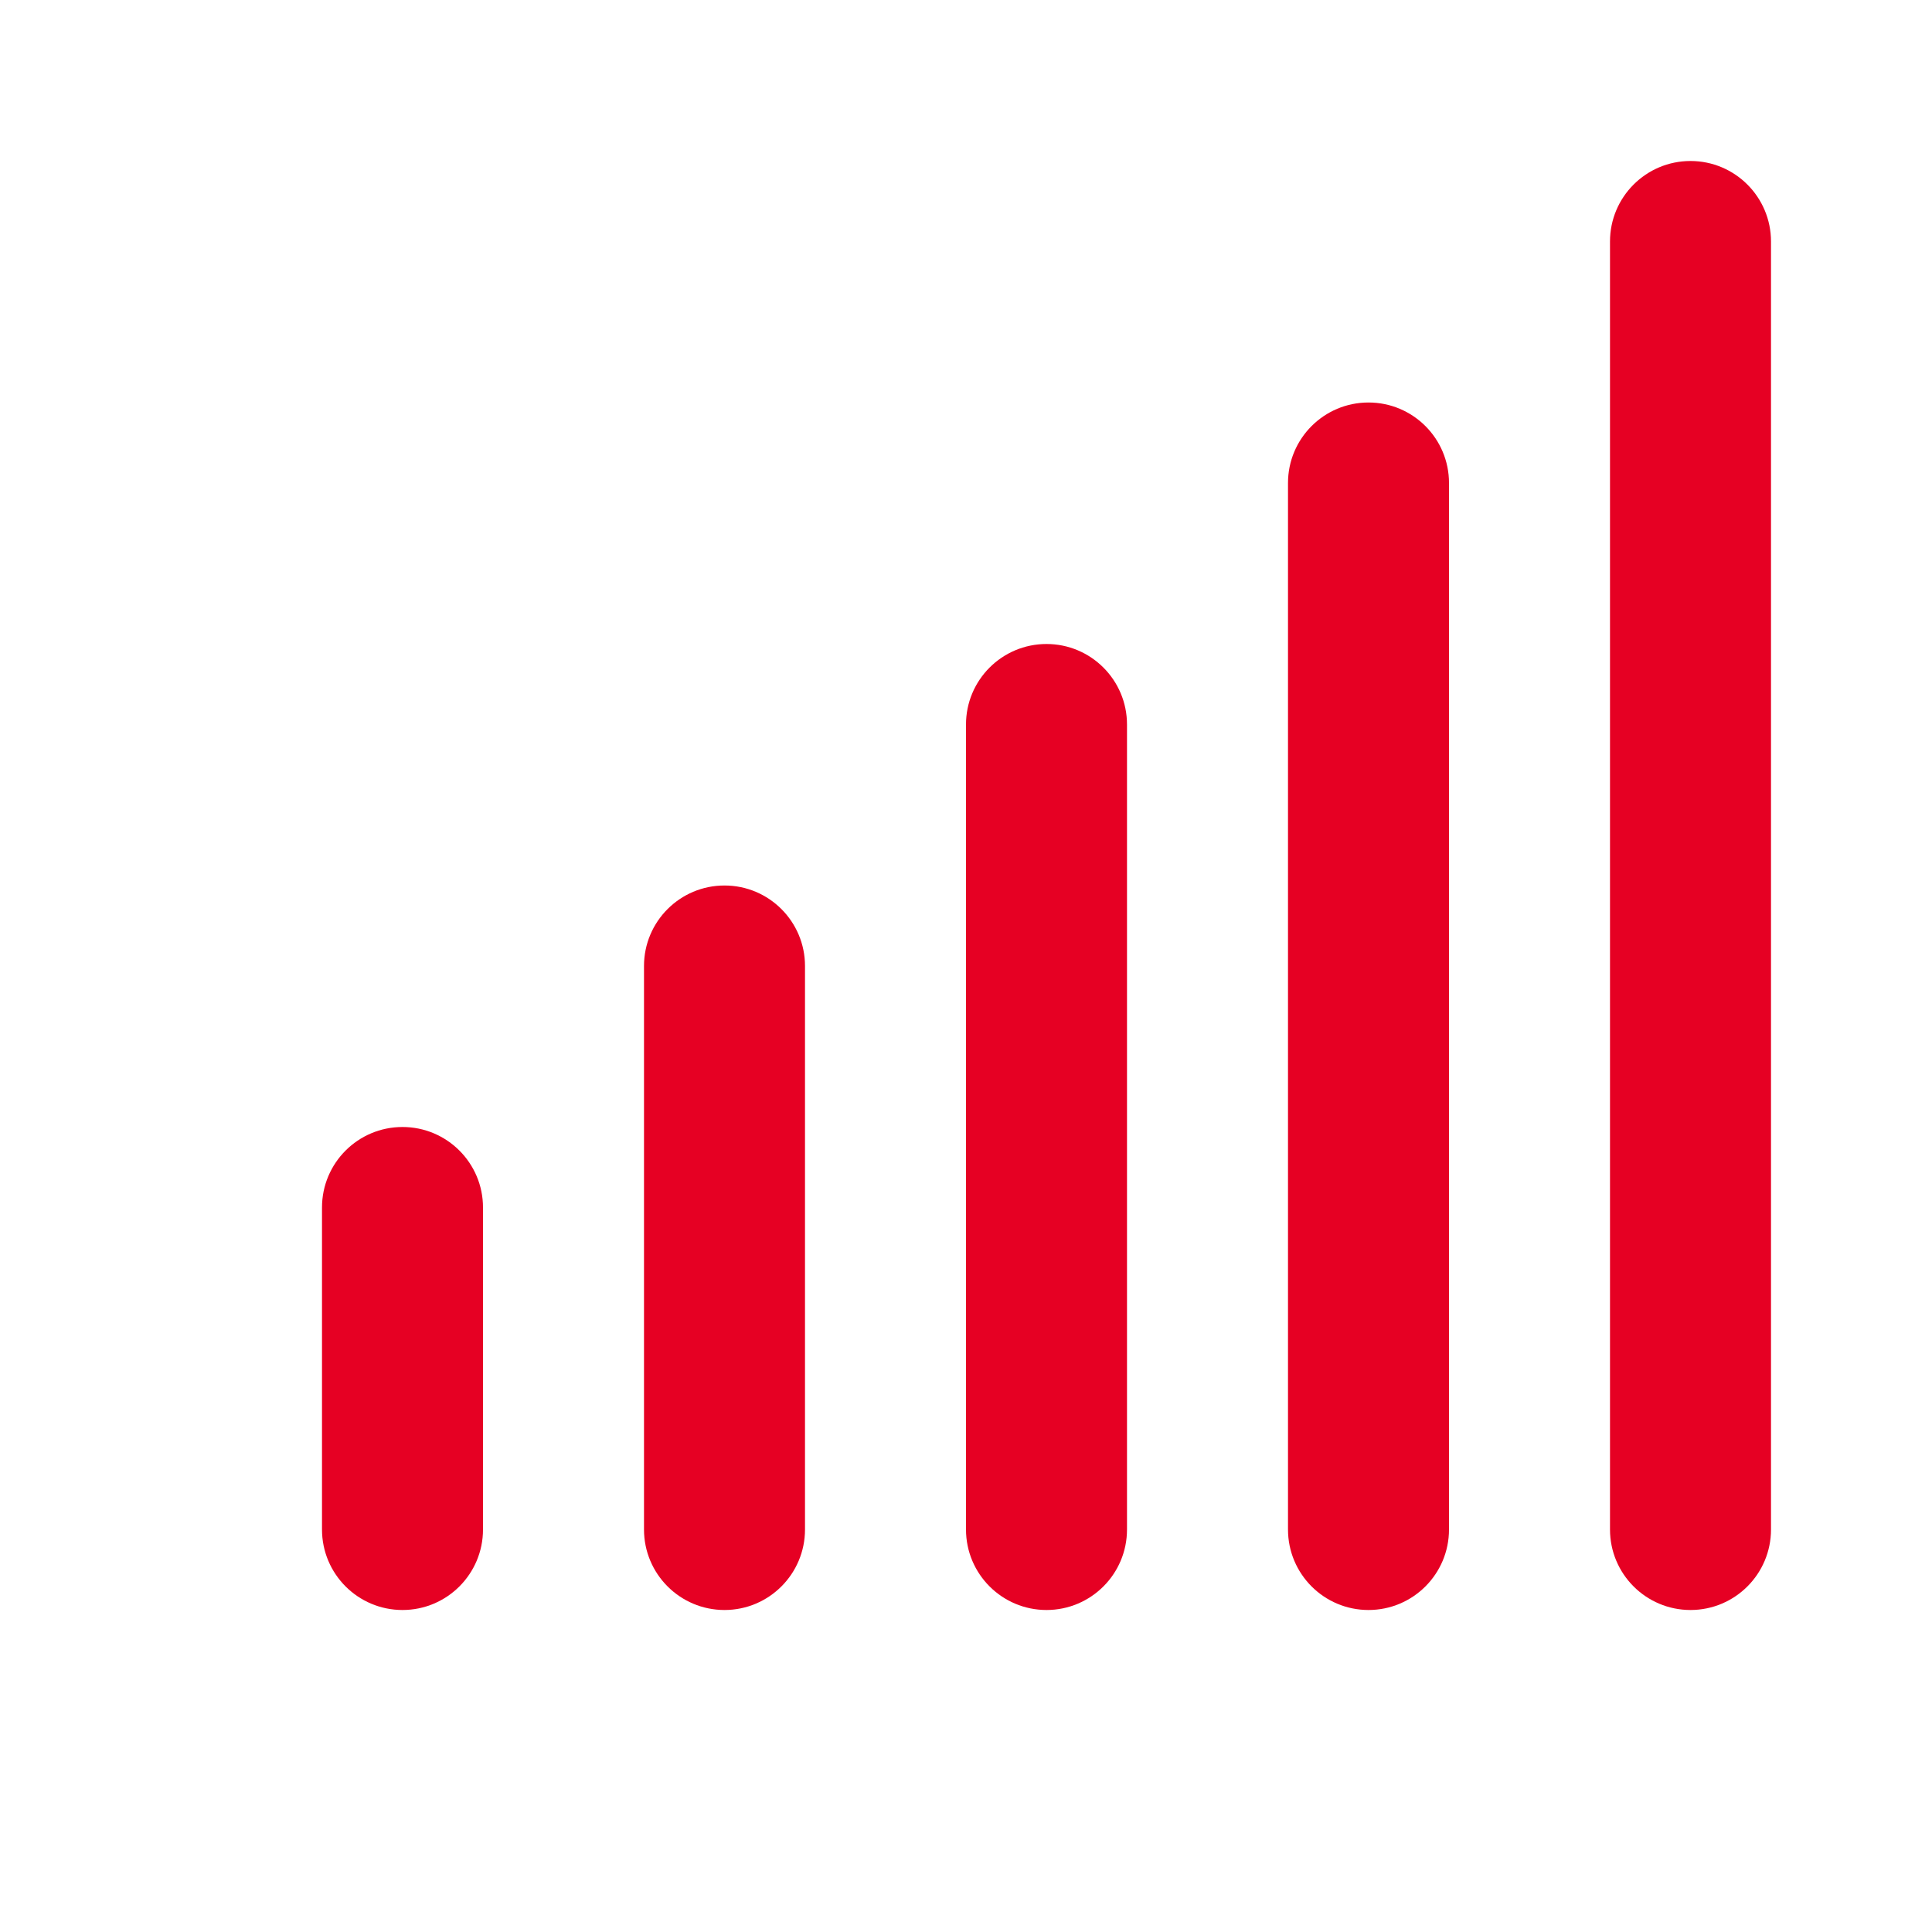
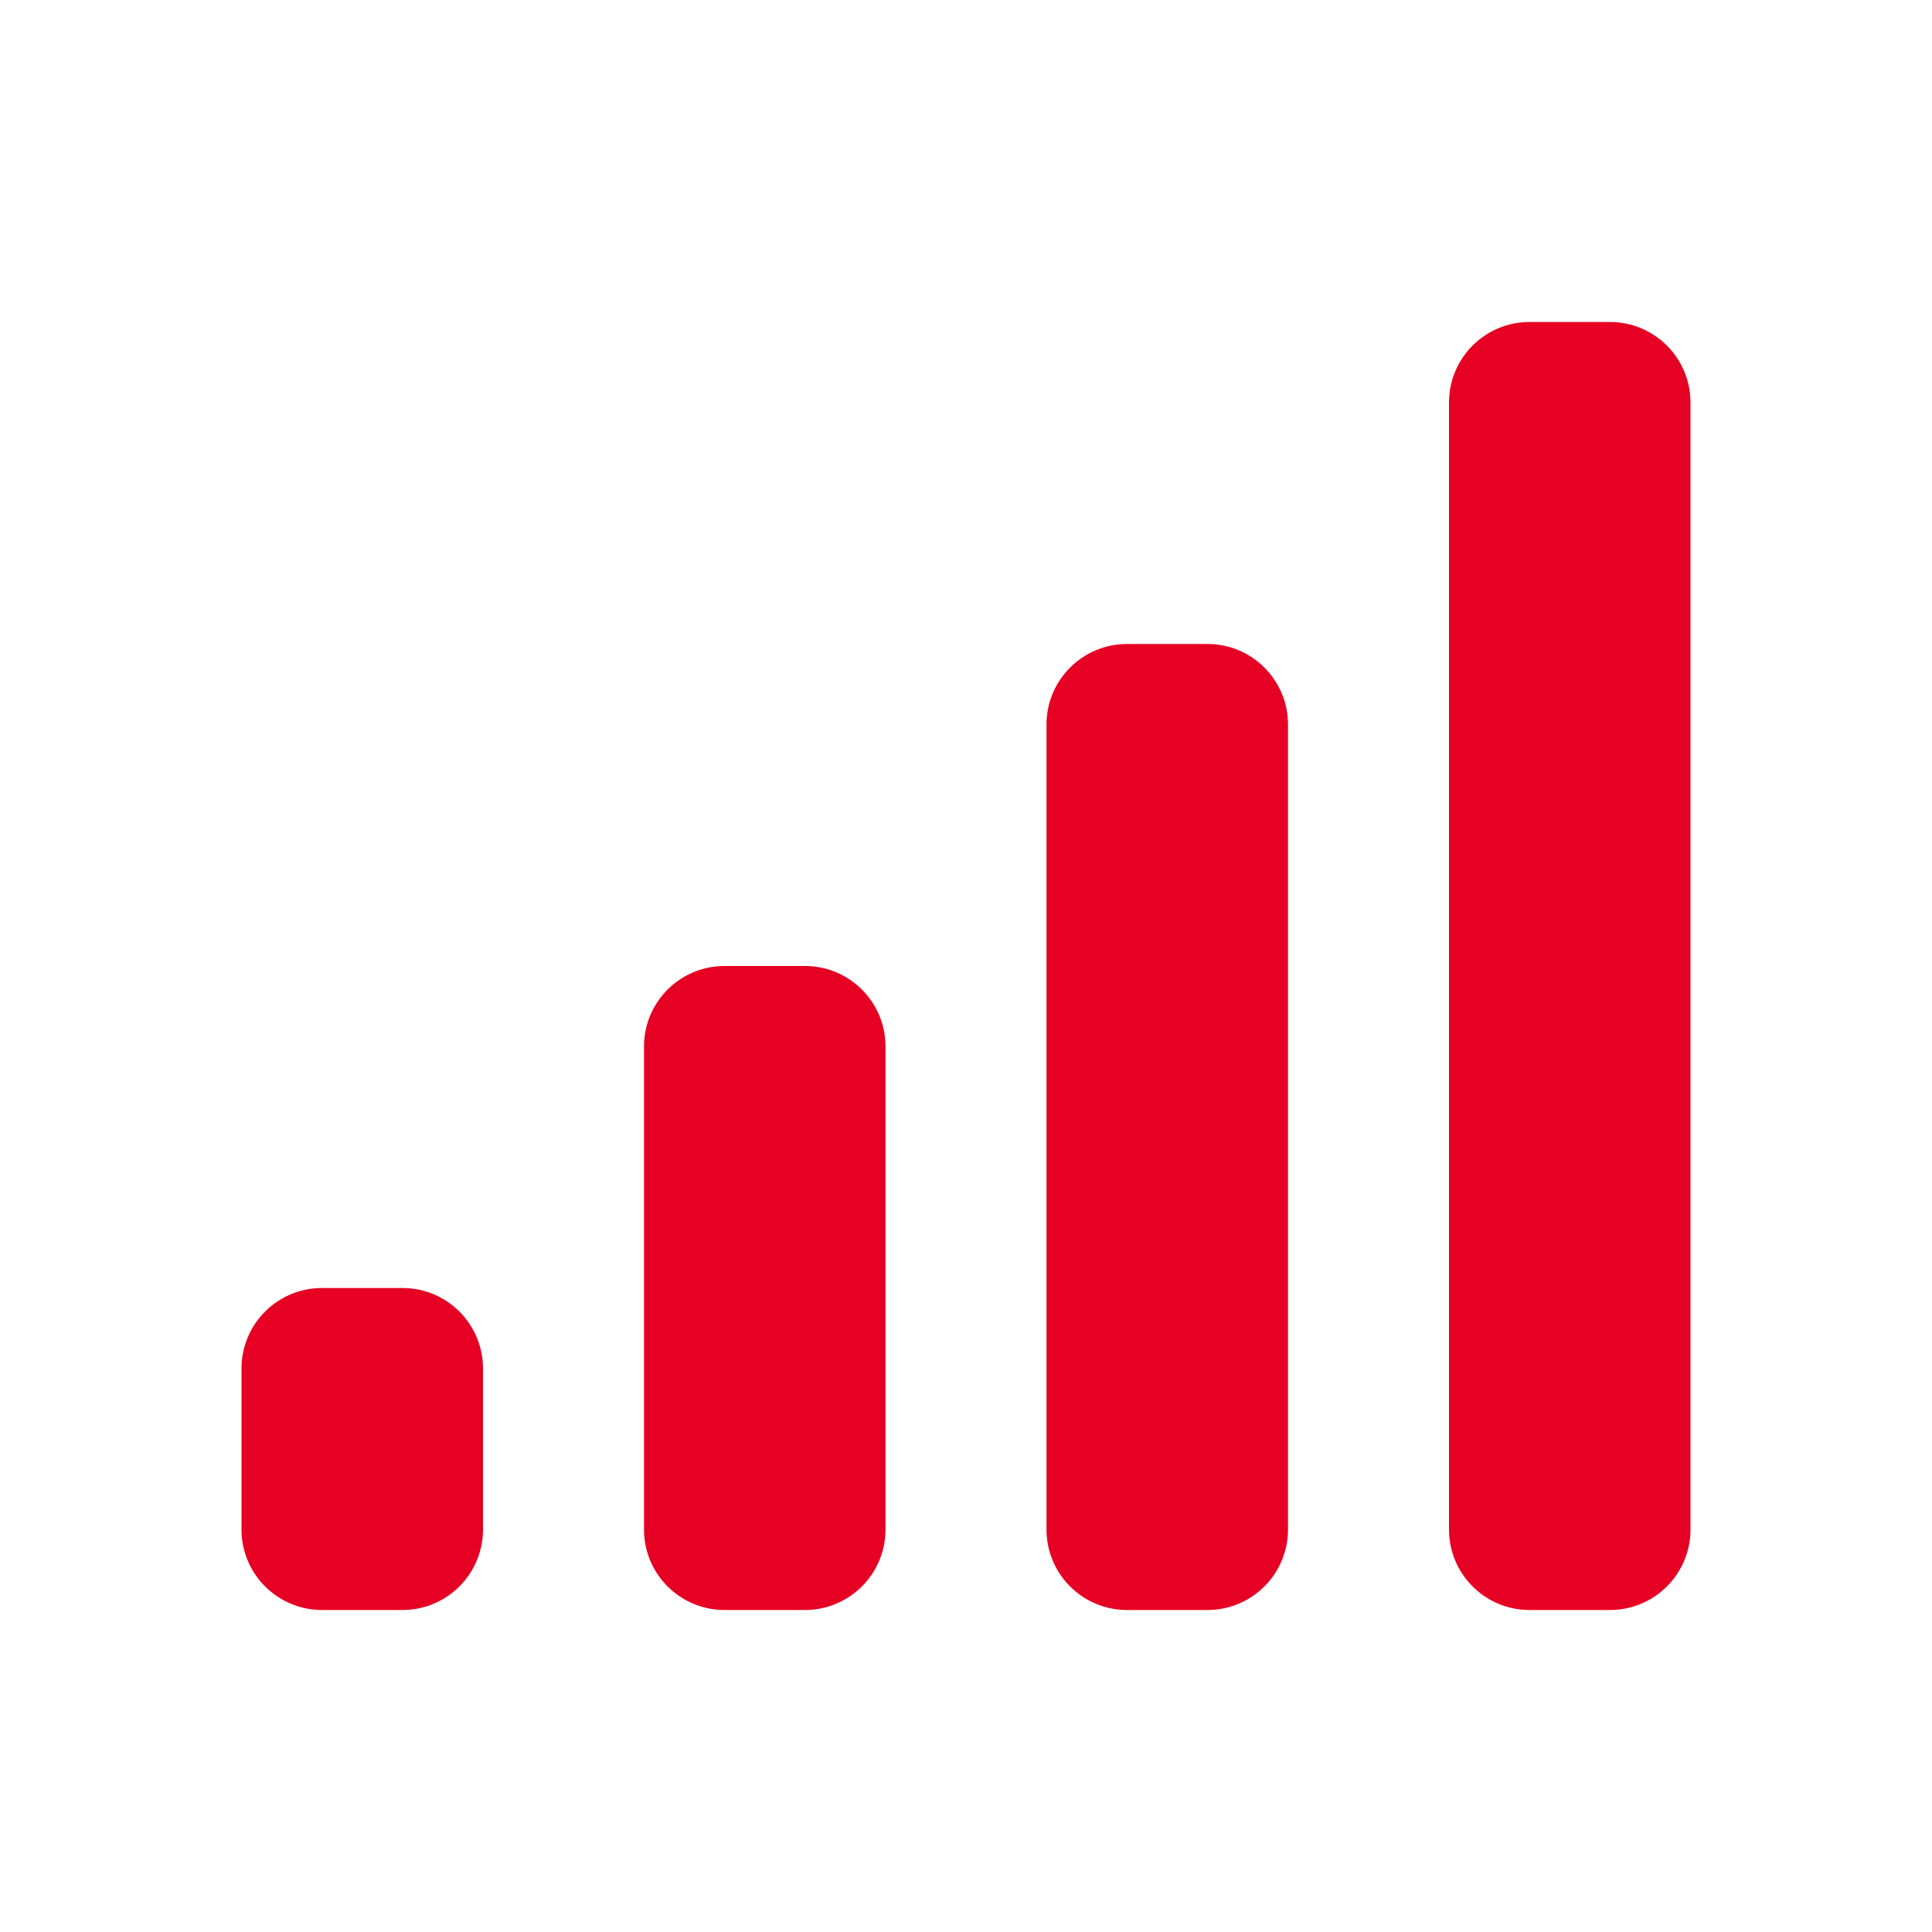
<svg viewBox="0 0 24 24" fill="#e60023">
-   <rect x="4" y="14" width="2" height="6" rx="1" />
-   <rect x="8" y="11" width="2" height="9" rx="1" />
-   <rect x="12" y="8" width="2" height="12" rx="1" />
-   <rect x="16" y="5" width="2" height="15" rx="1" />
-   <rect x="20" y="2" width="2" height="18" rx="1" />
+   <rect x="3" y="16" width="3" height="4" rx="1" />
+   <rect x="8" y="12" width="3" height="8" rx="1" />
+   <rect x="13" y="8" width="3" height="12" rx="1" />
+   <rect x="18" y="4" width="3" height="16" rx="1" />
</svg>
